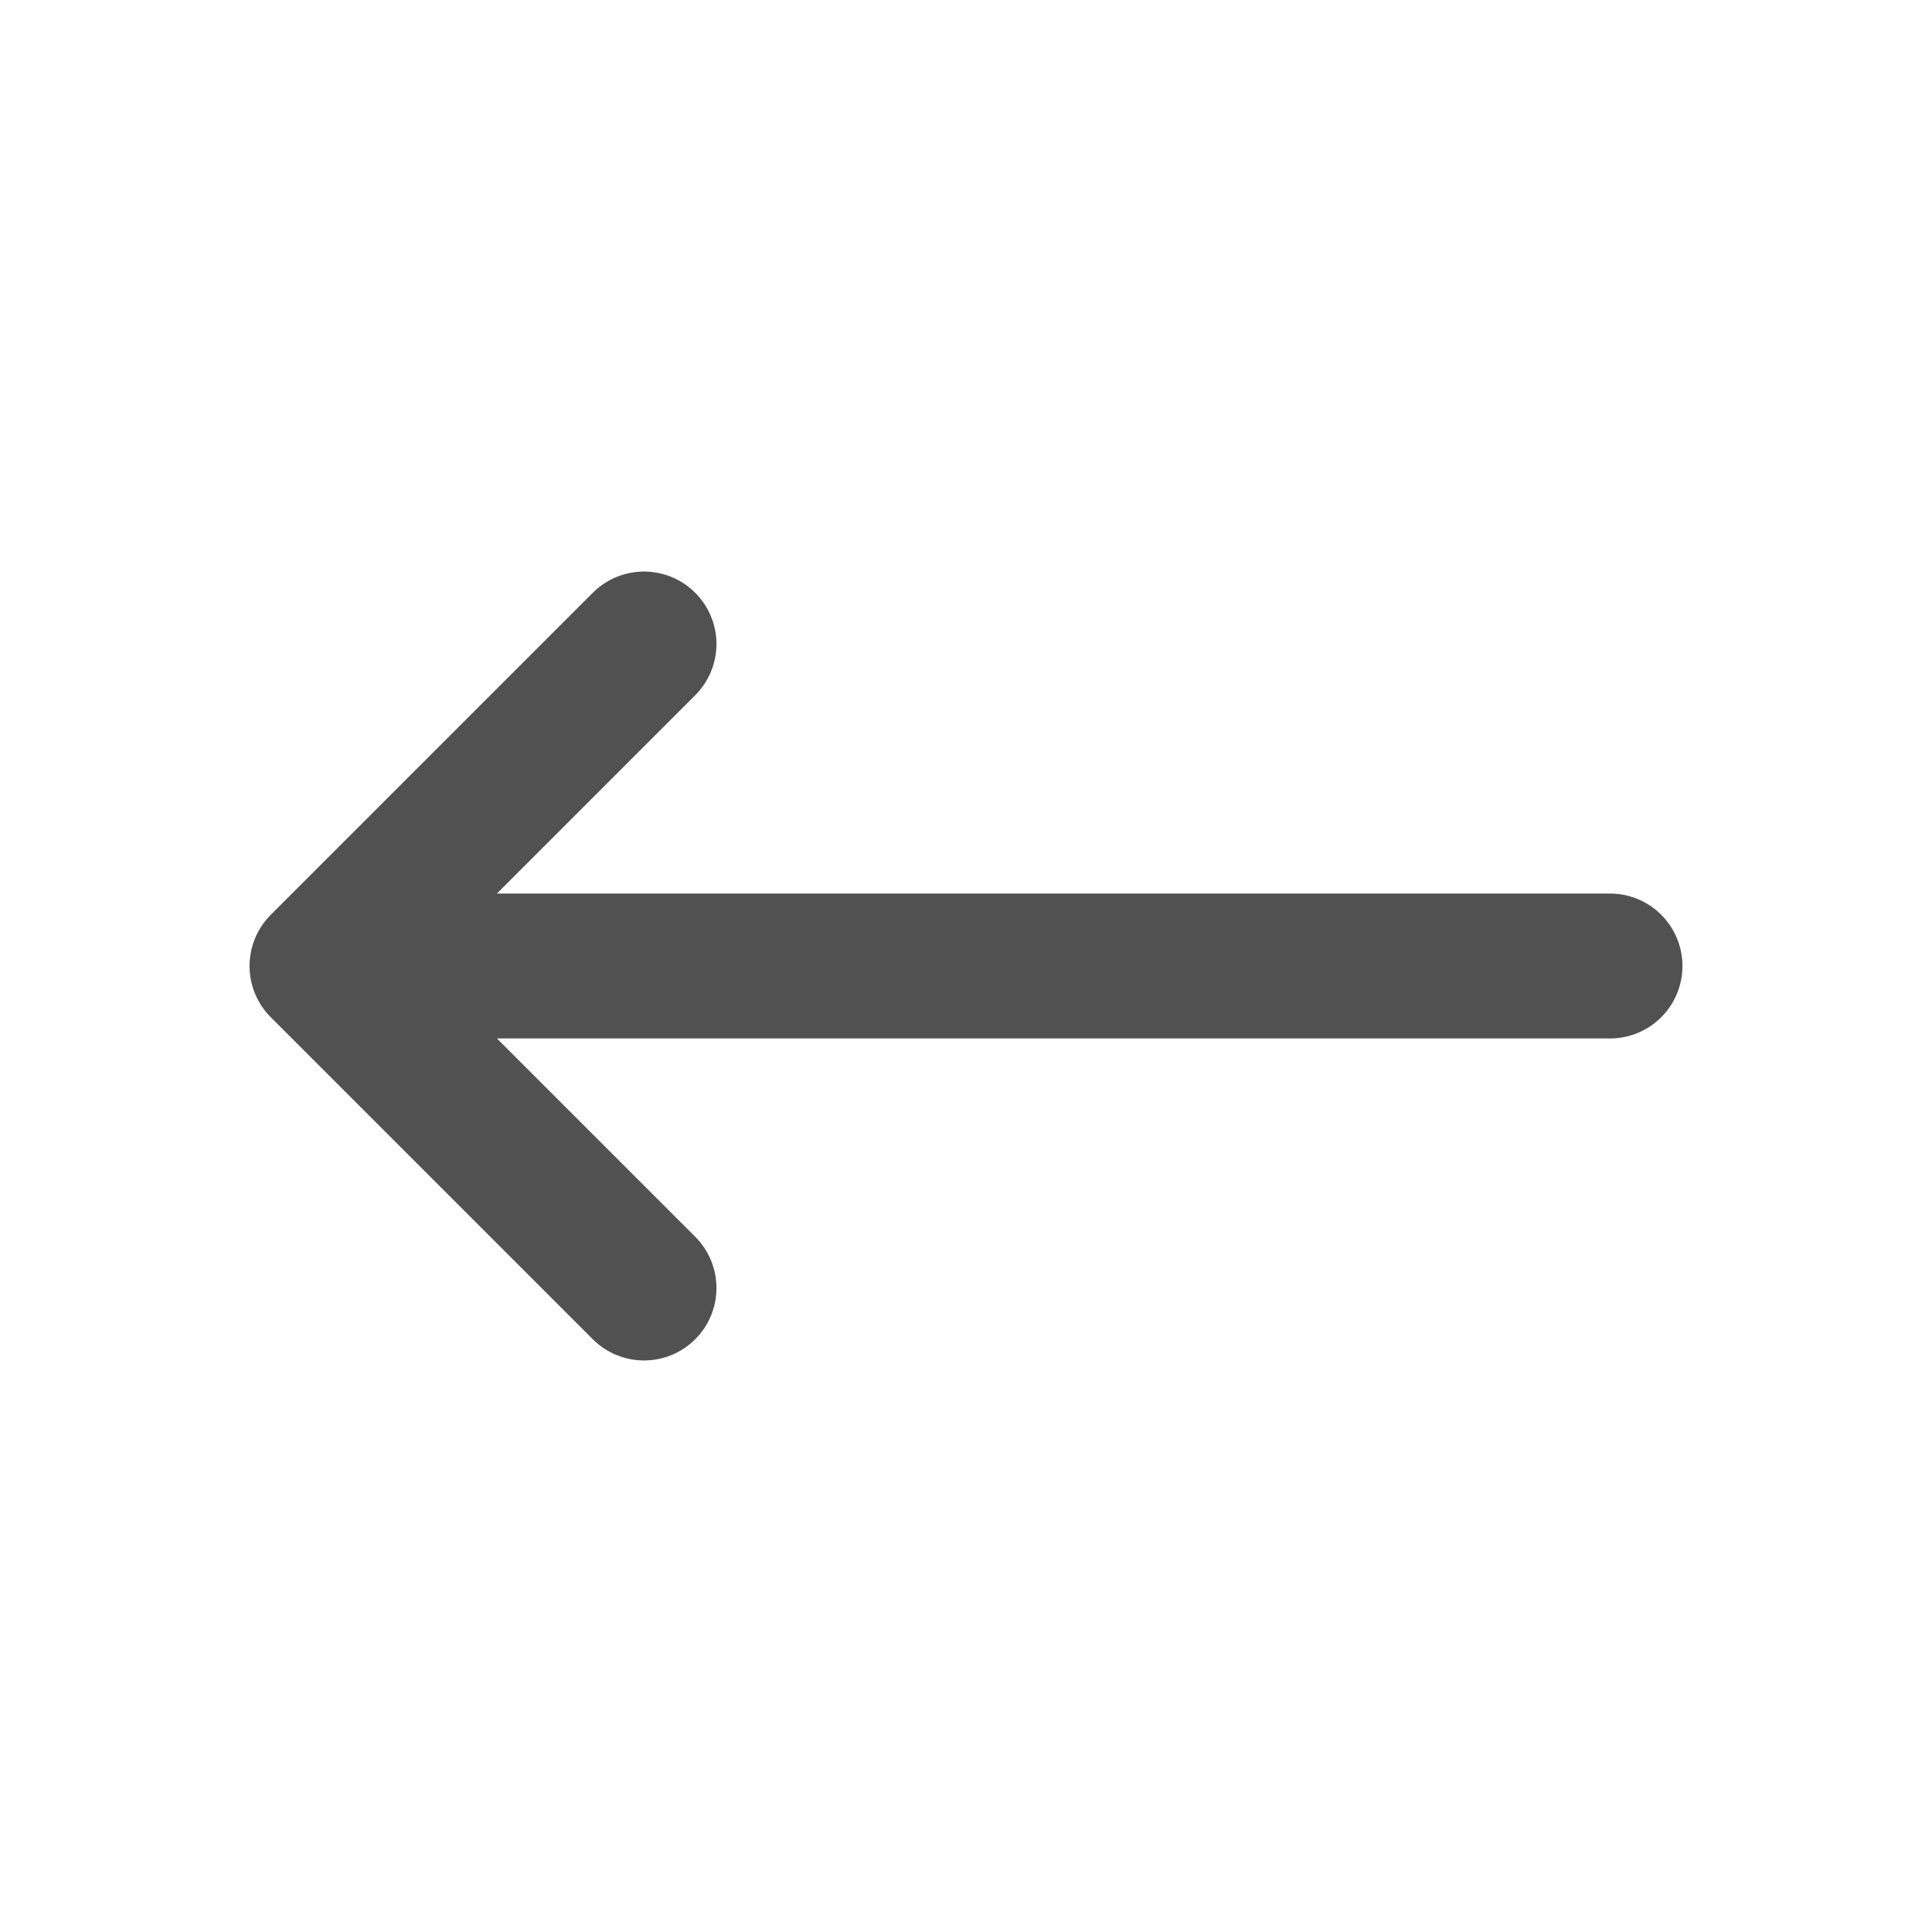
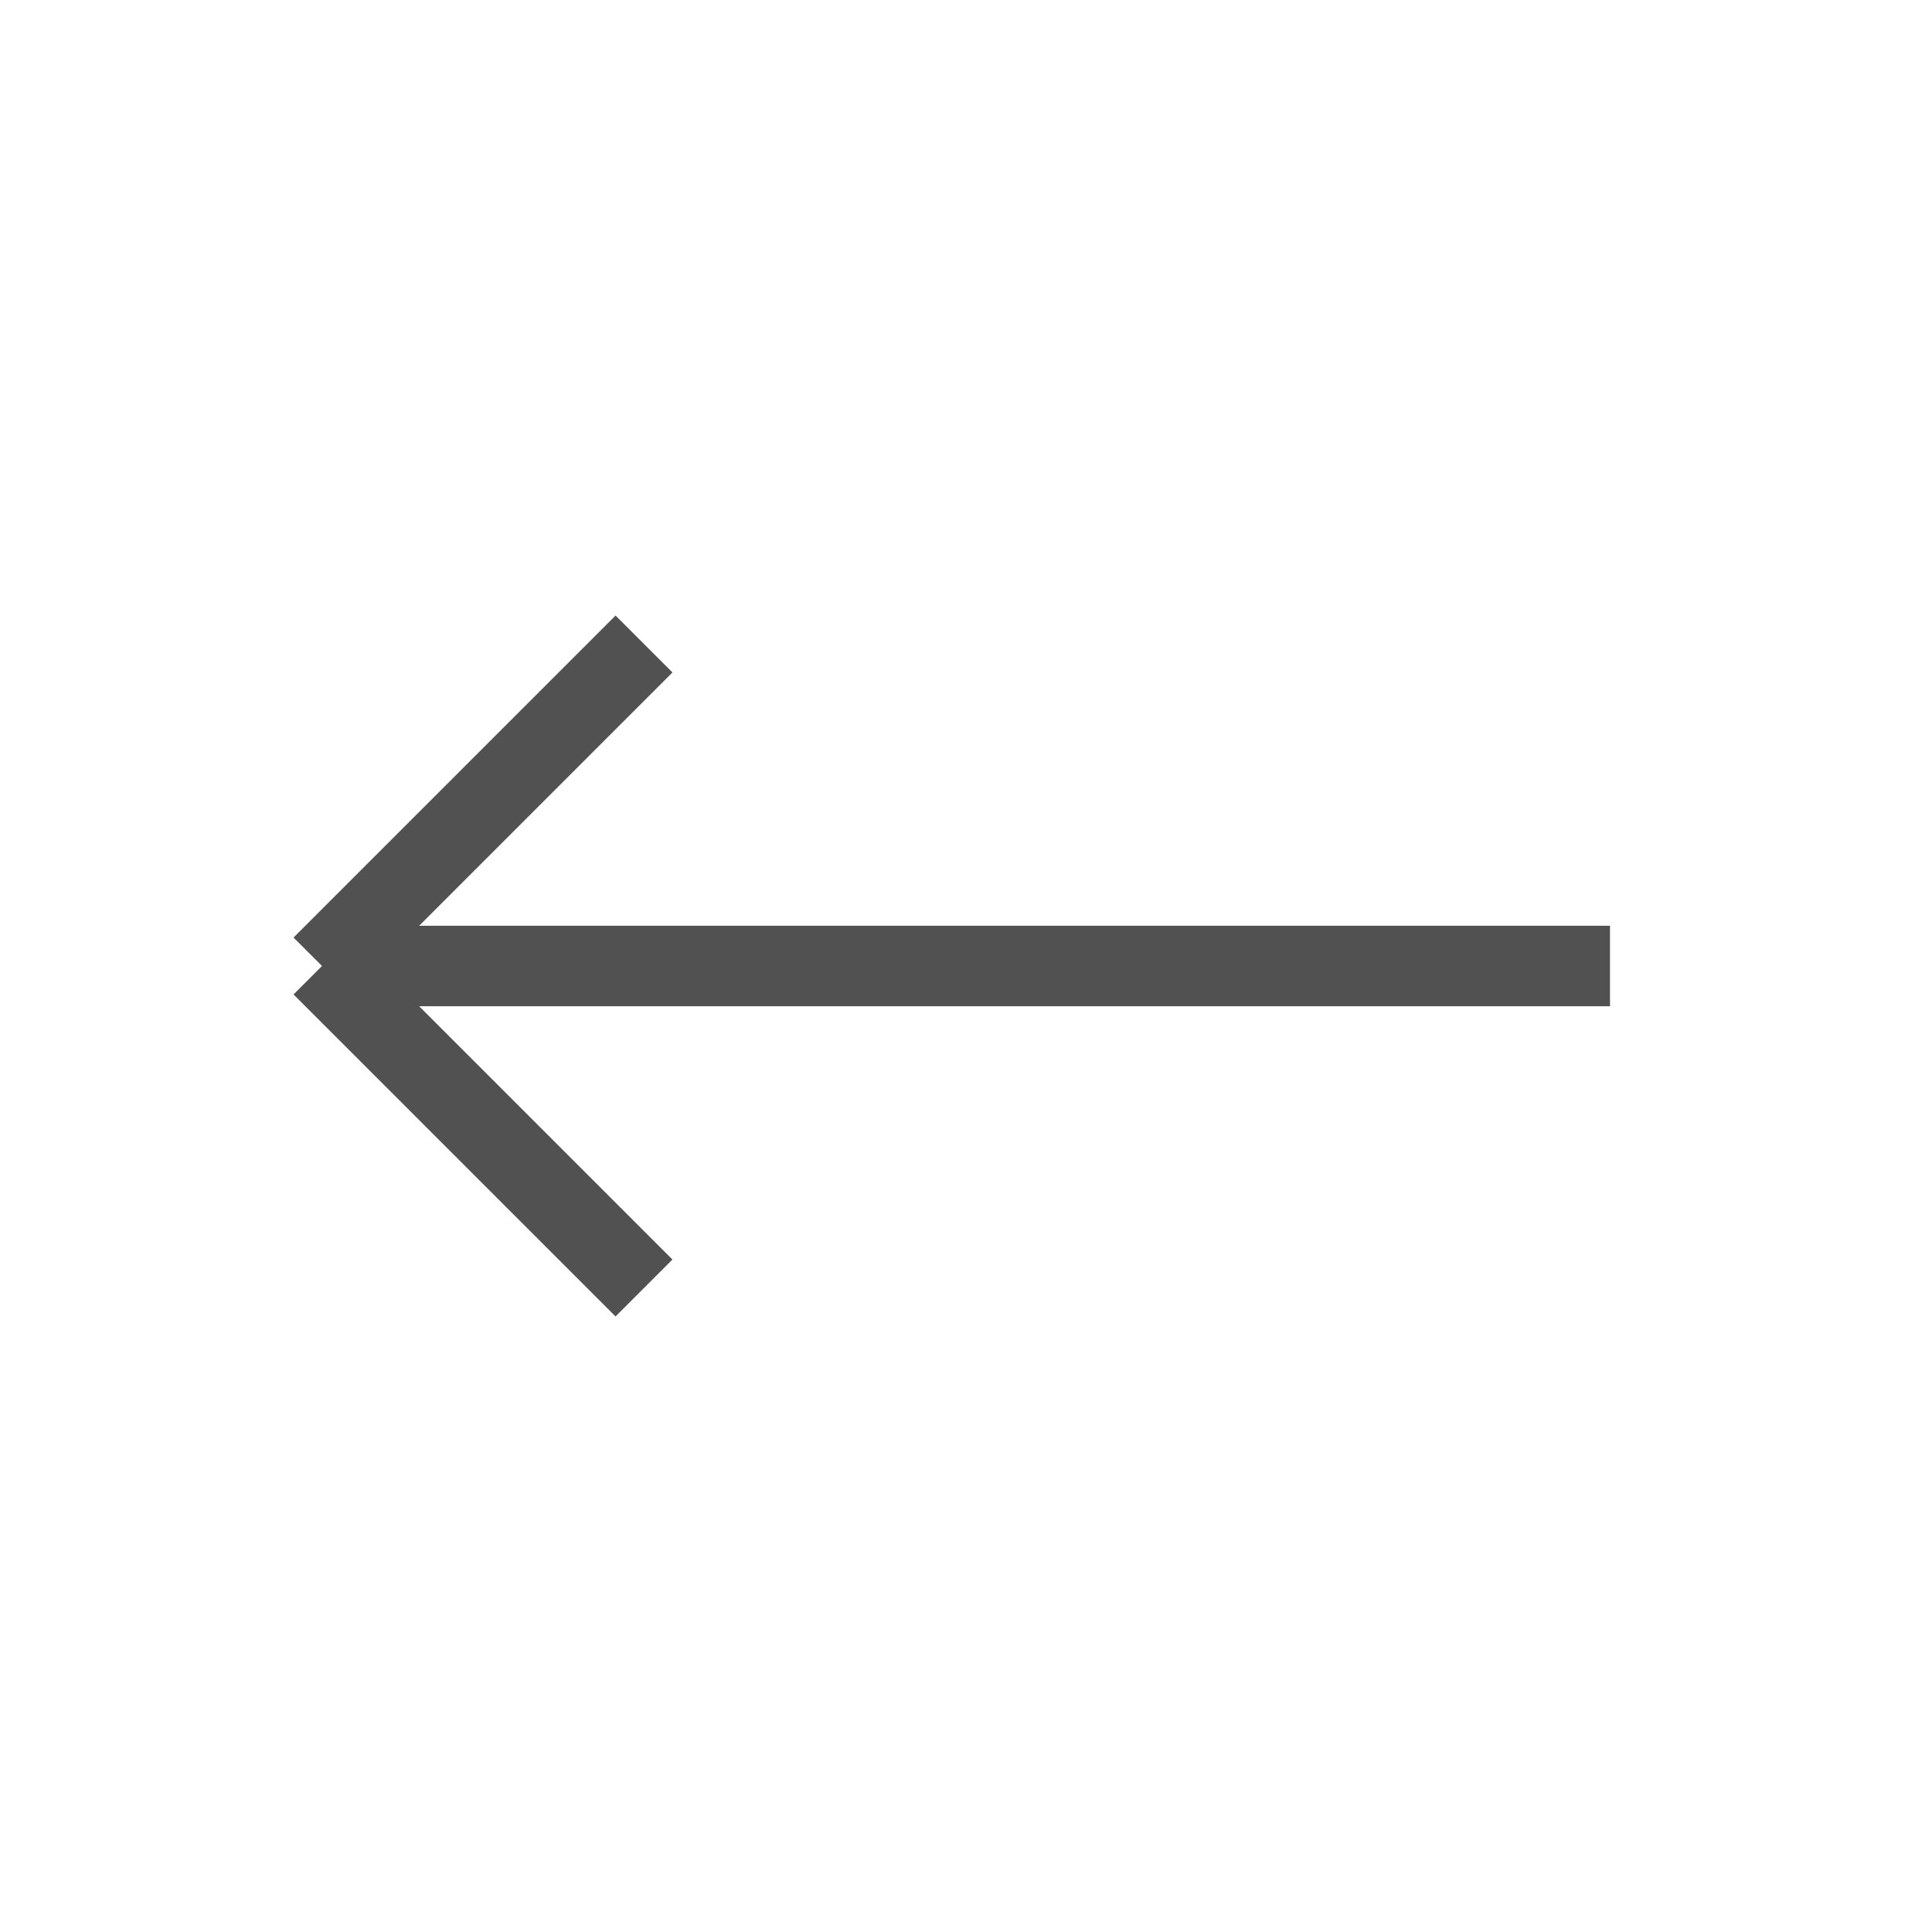
<svg xmlns="http://www.w3.org/2000/svg" width="24" height="24" viewBox="0 0 24 24" fill="none">
-   <path d="M4 12H20M4 12L8 8M4 12L8 16" stroke="#515151" stroke-width="1.8" stroke-linecap="round" stroke-linejoin="round" />
+   <path d="M4 12H20M4 12L8 8M4 12L8 16" stroke="#515151" strokeWidth="1.8" strokeLinecap="round" strokeLinejoin="round" />
</svg>
